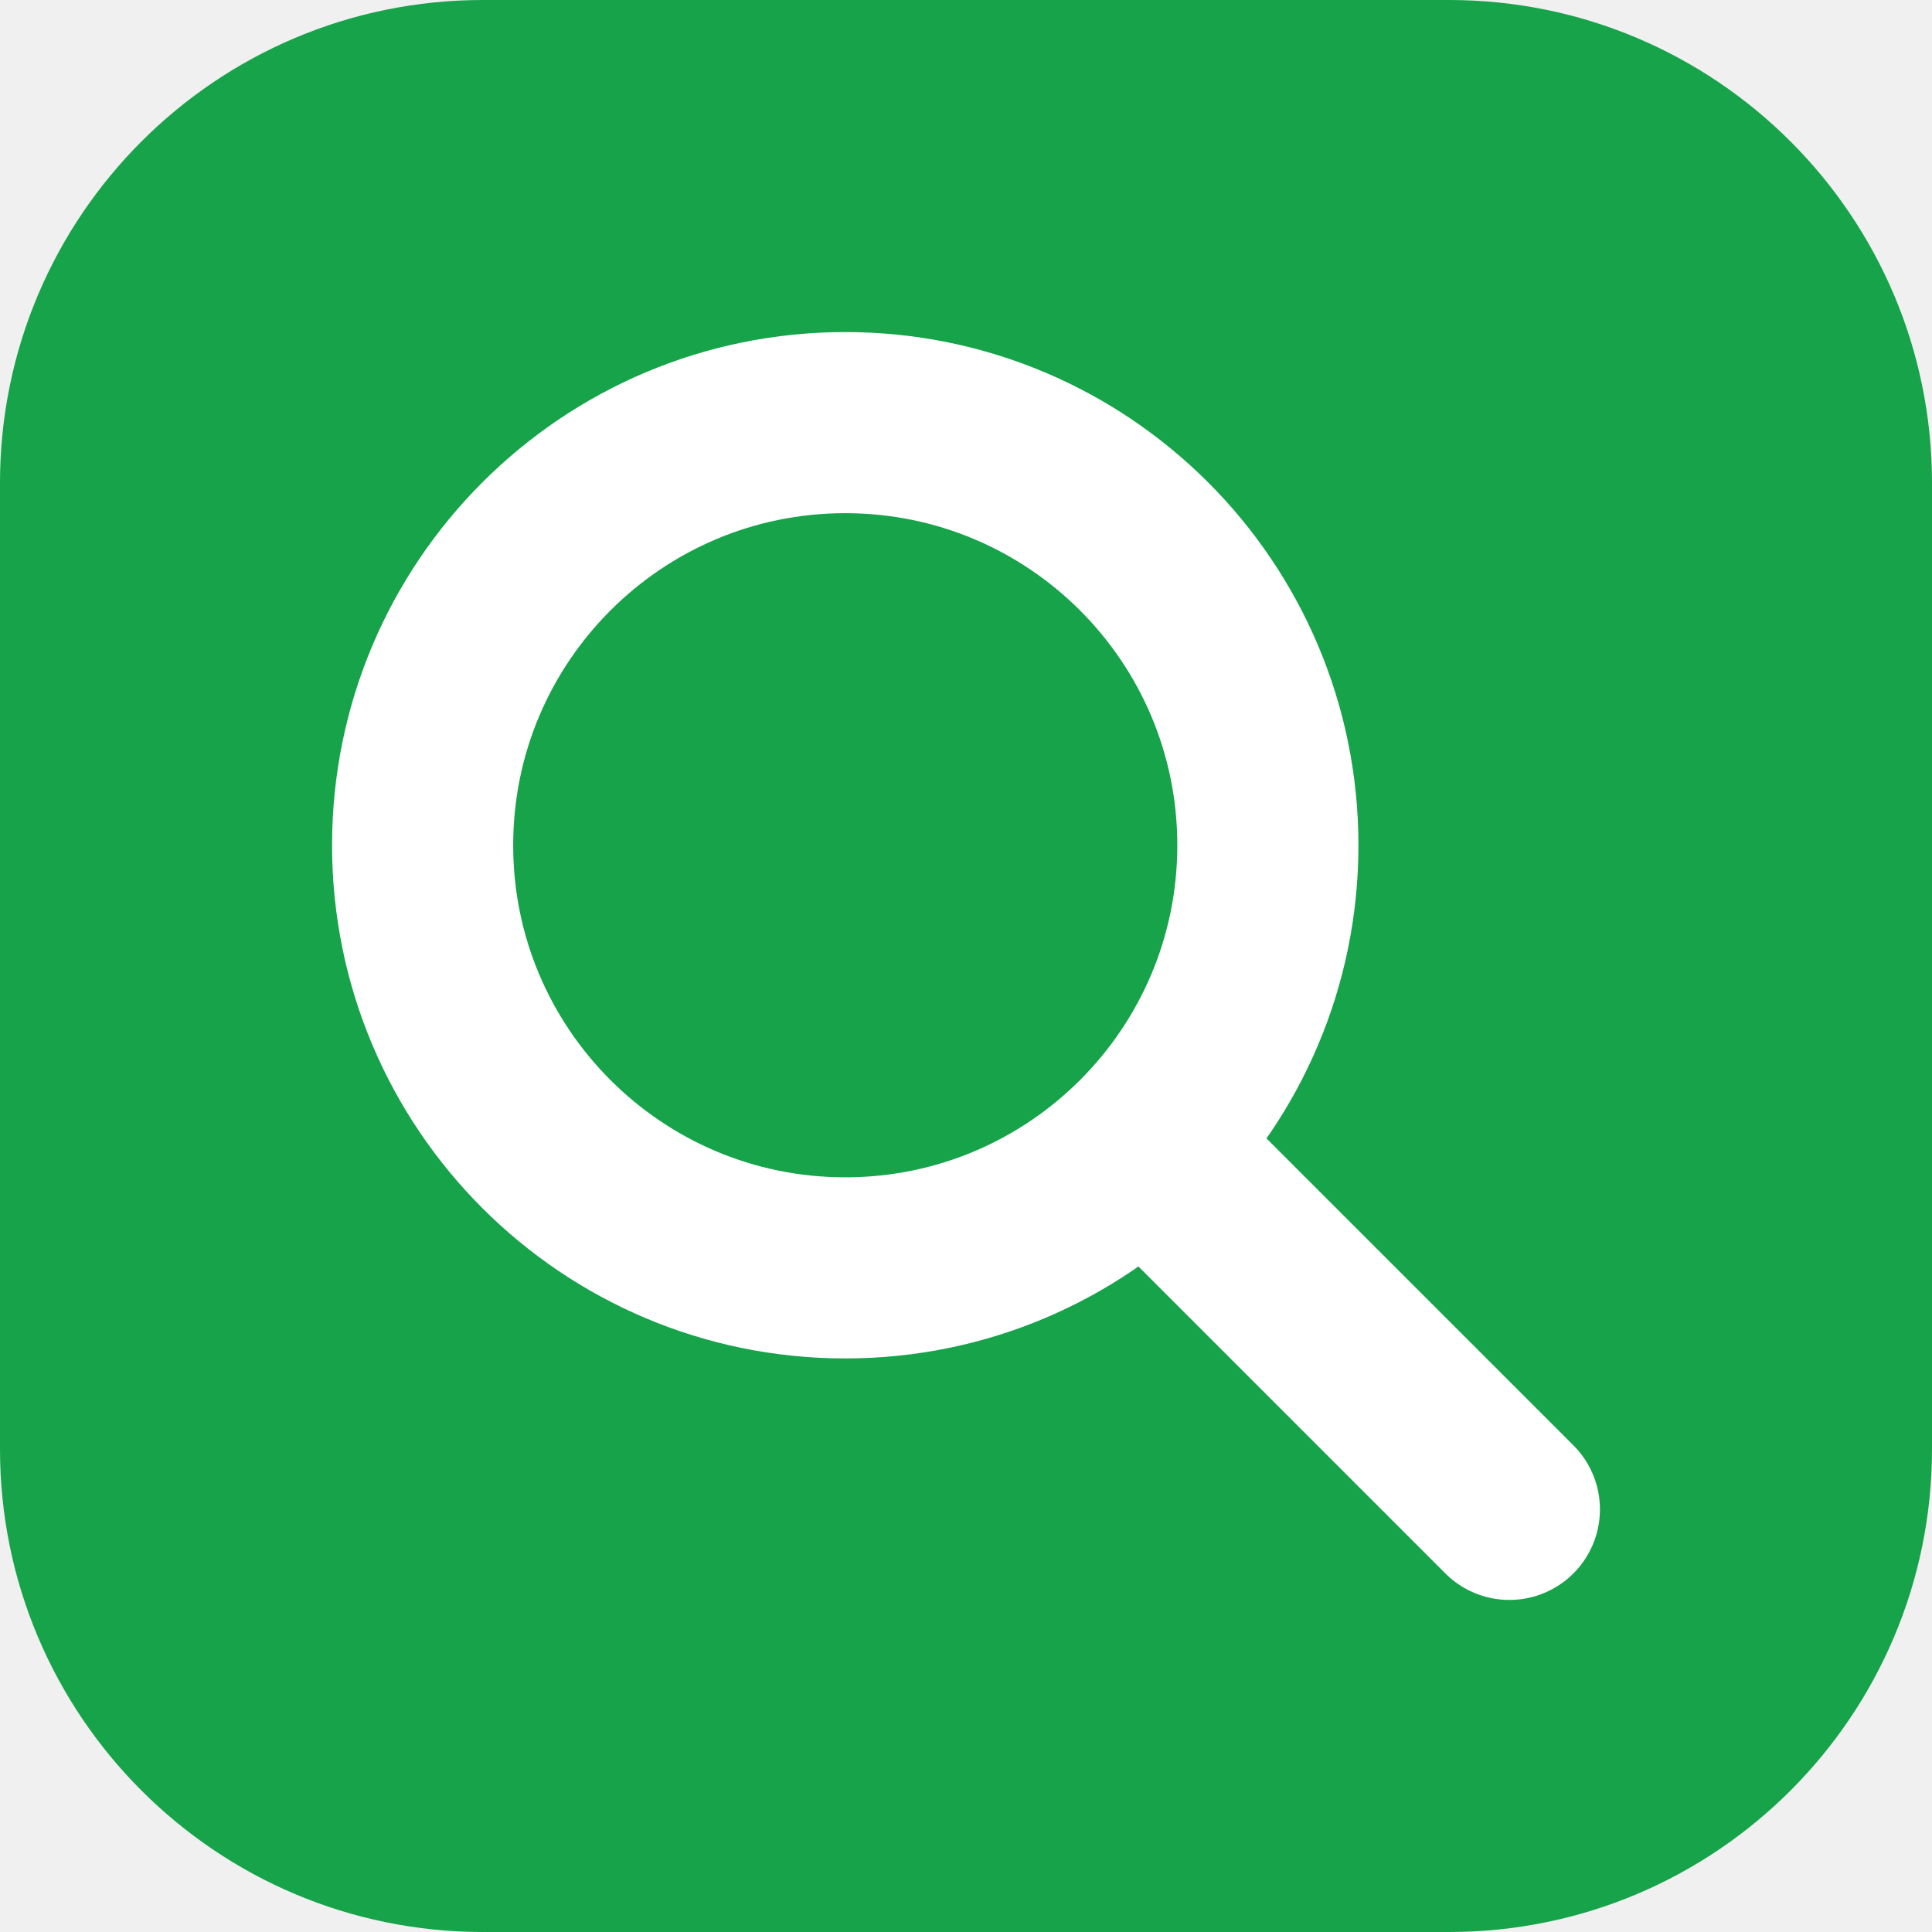
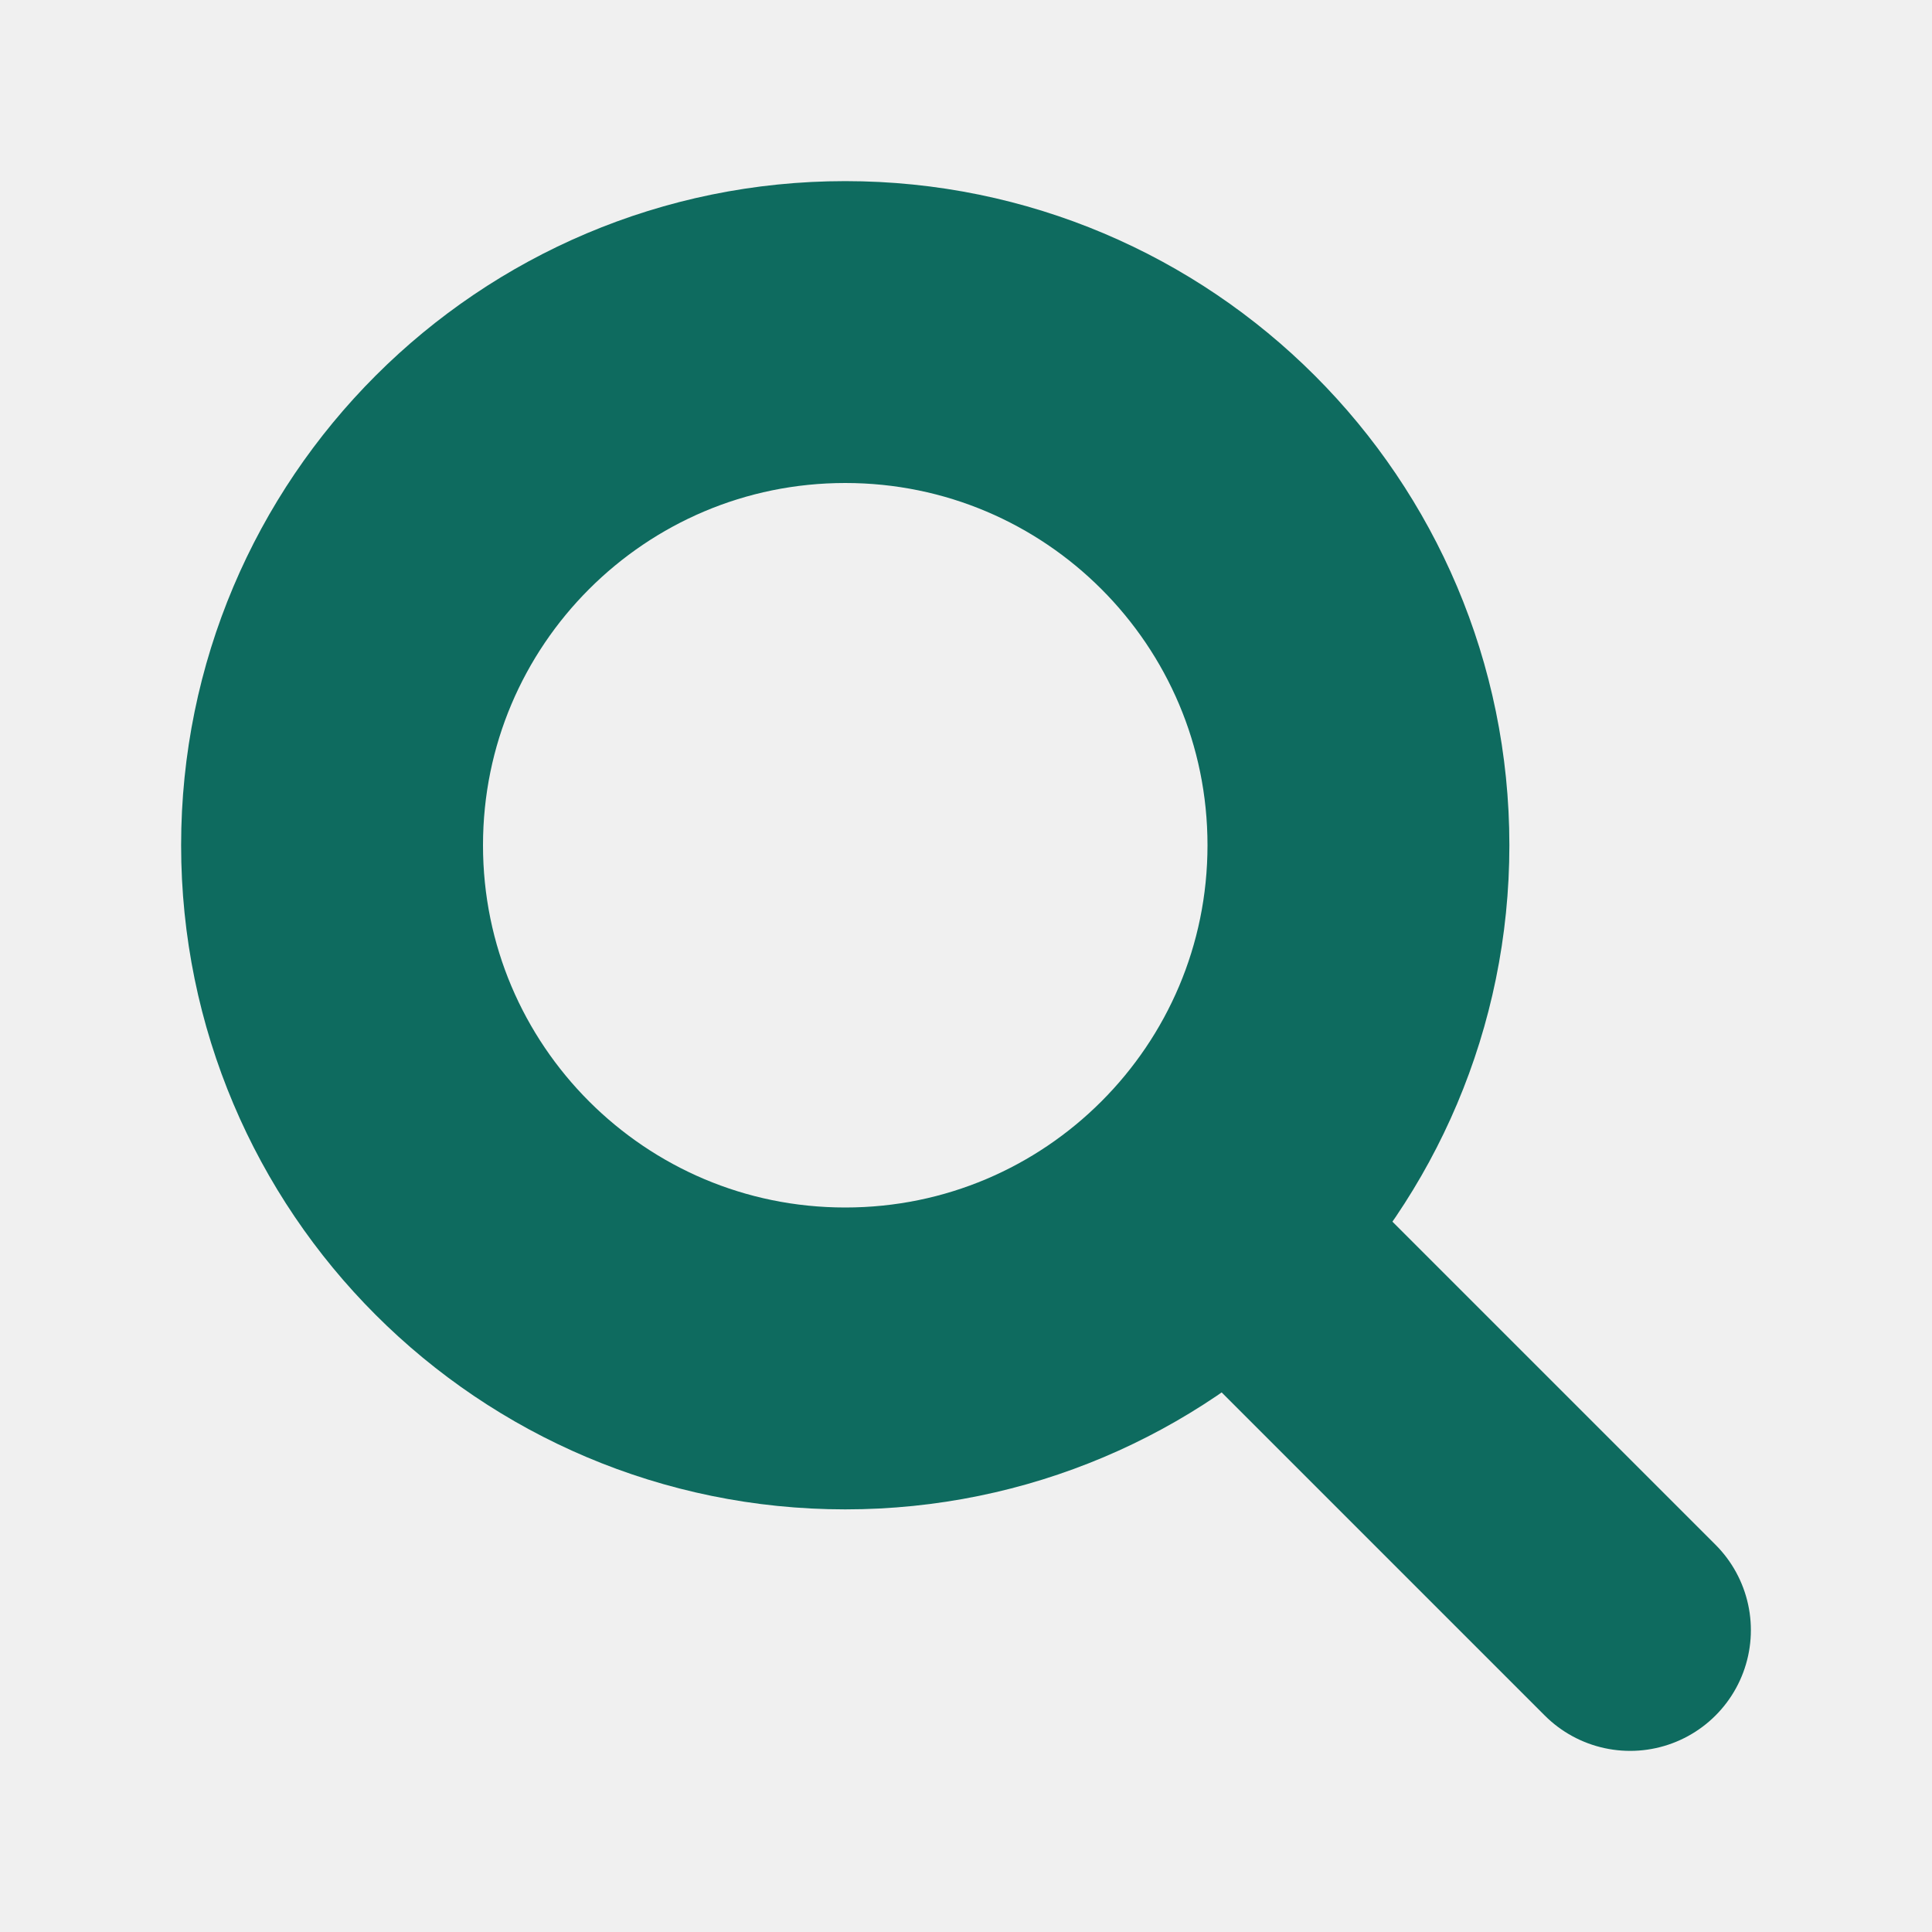
<svg xmlns="http://www.w3.org/2000/svg" viewBox="0 0 32 32">
-   <rect width="32" height="32" rx="8" fill="#16a34a" />
-   <circle cx="14" cy="14" r="7" fill="none" stroke="#fff" stroke-width="3" />
-   <path d="M19 19l6 6" stroke="#fff" stroke-width="3" stroke-linecap="round" />
+   <circle cx="14" cy="14" r="8.5" fill="none" stroke="#0e6b5f" stroke-width="5" />
+   <path d="M21 21l6 6" stroke="#0e6b5f" stroke-width="4" stroke-linecap="round" />
</svg>
